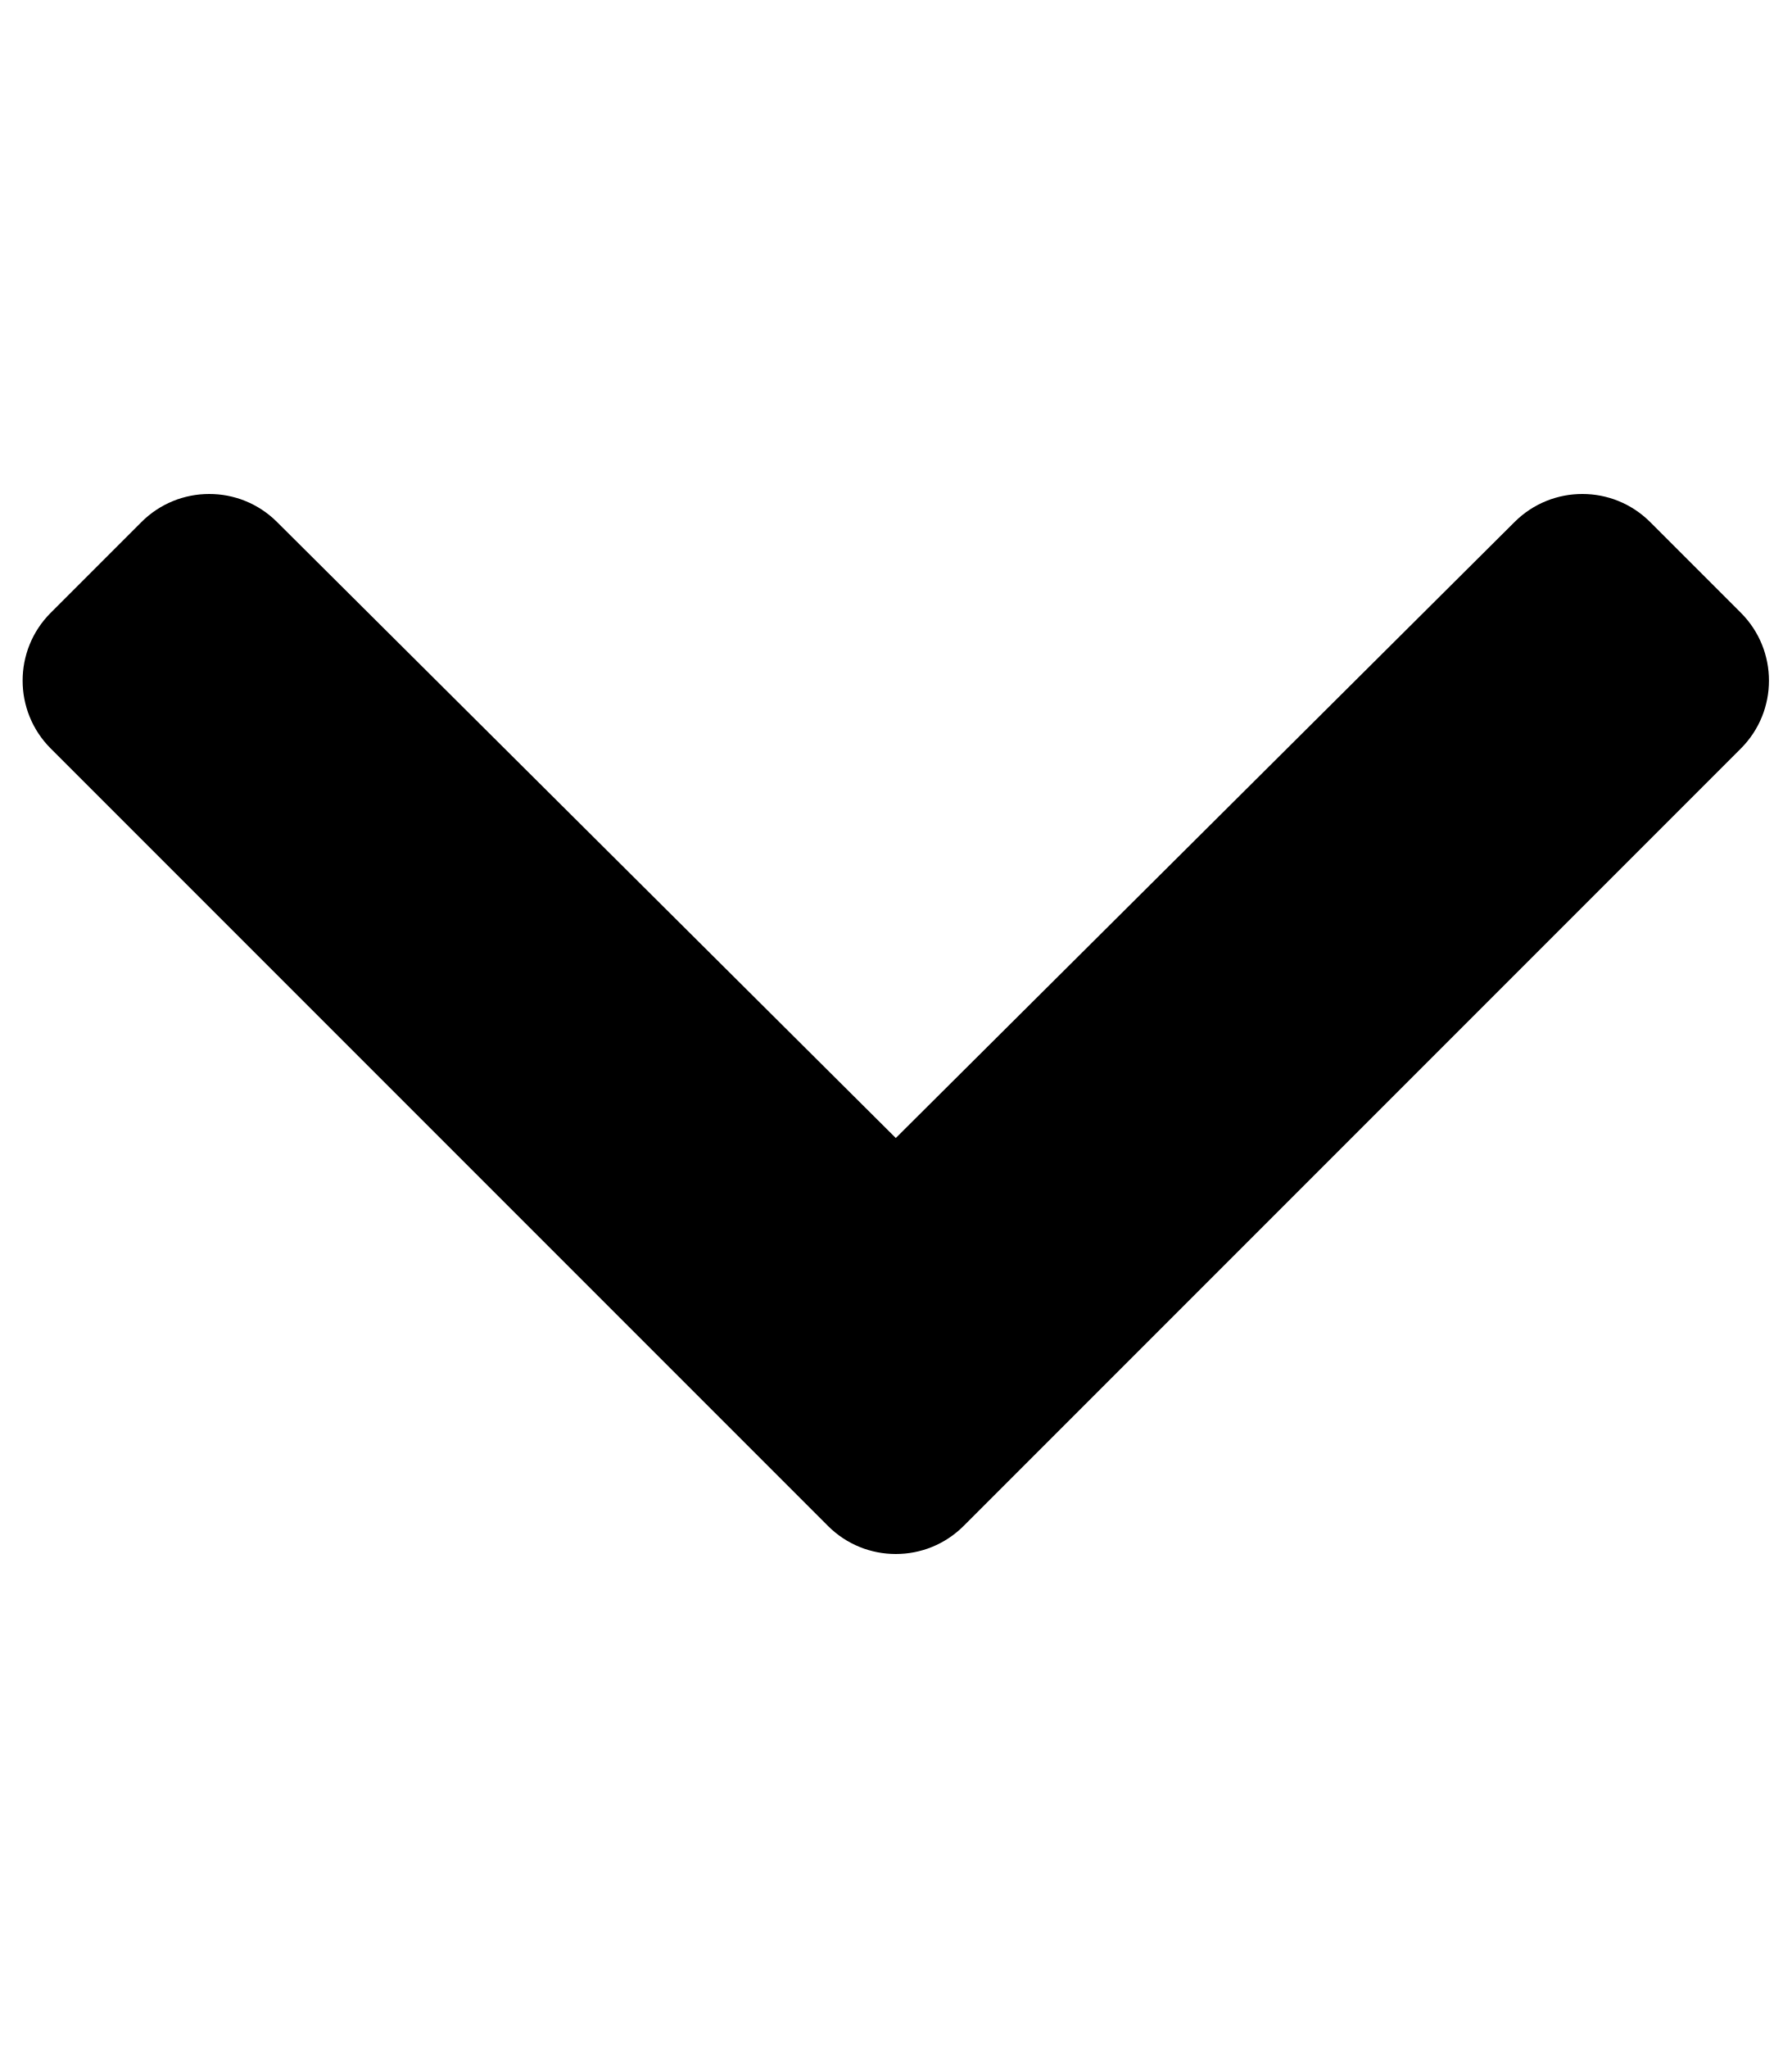
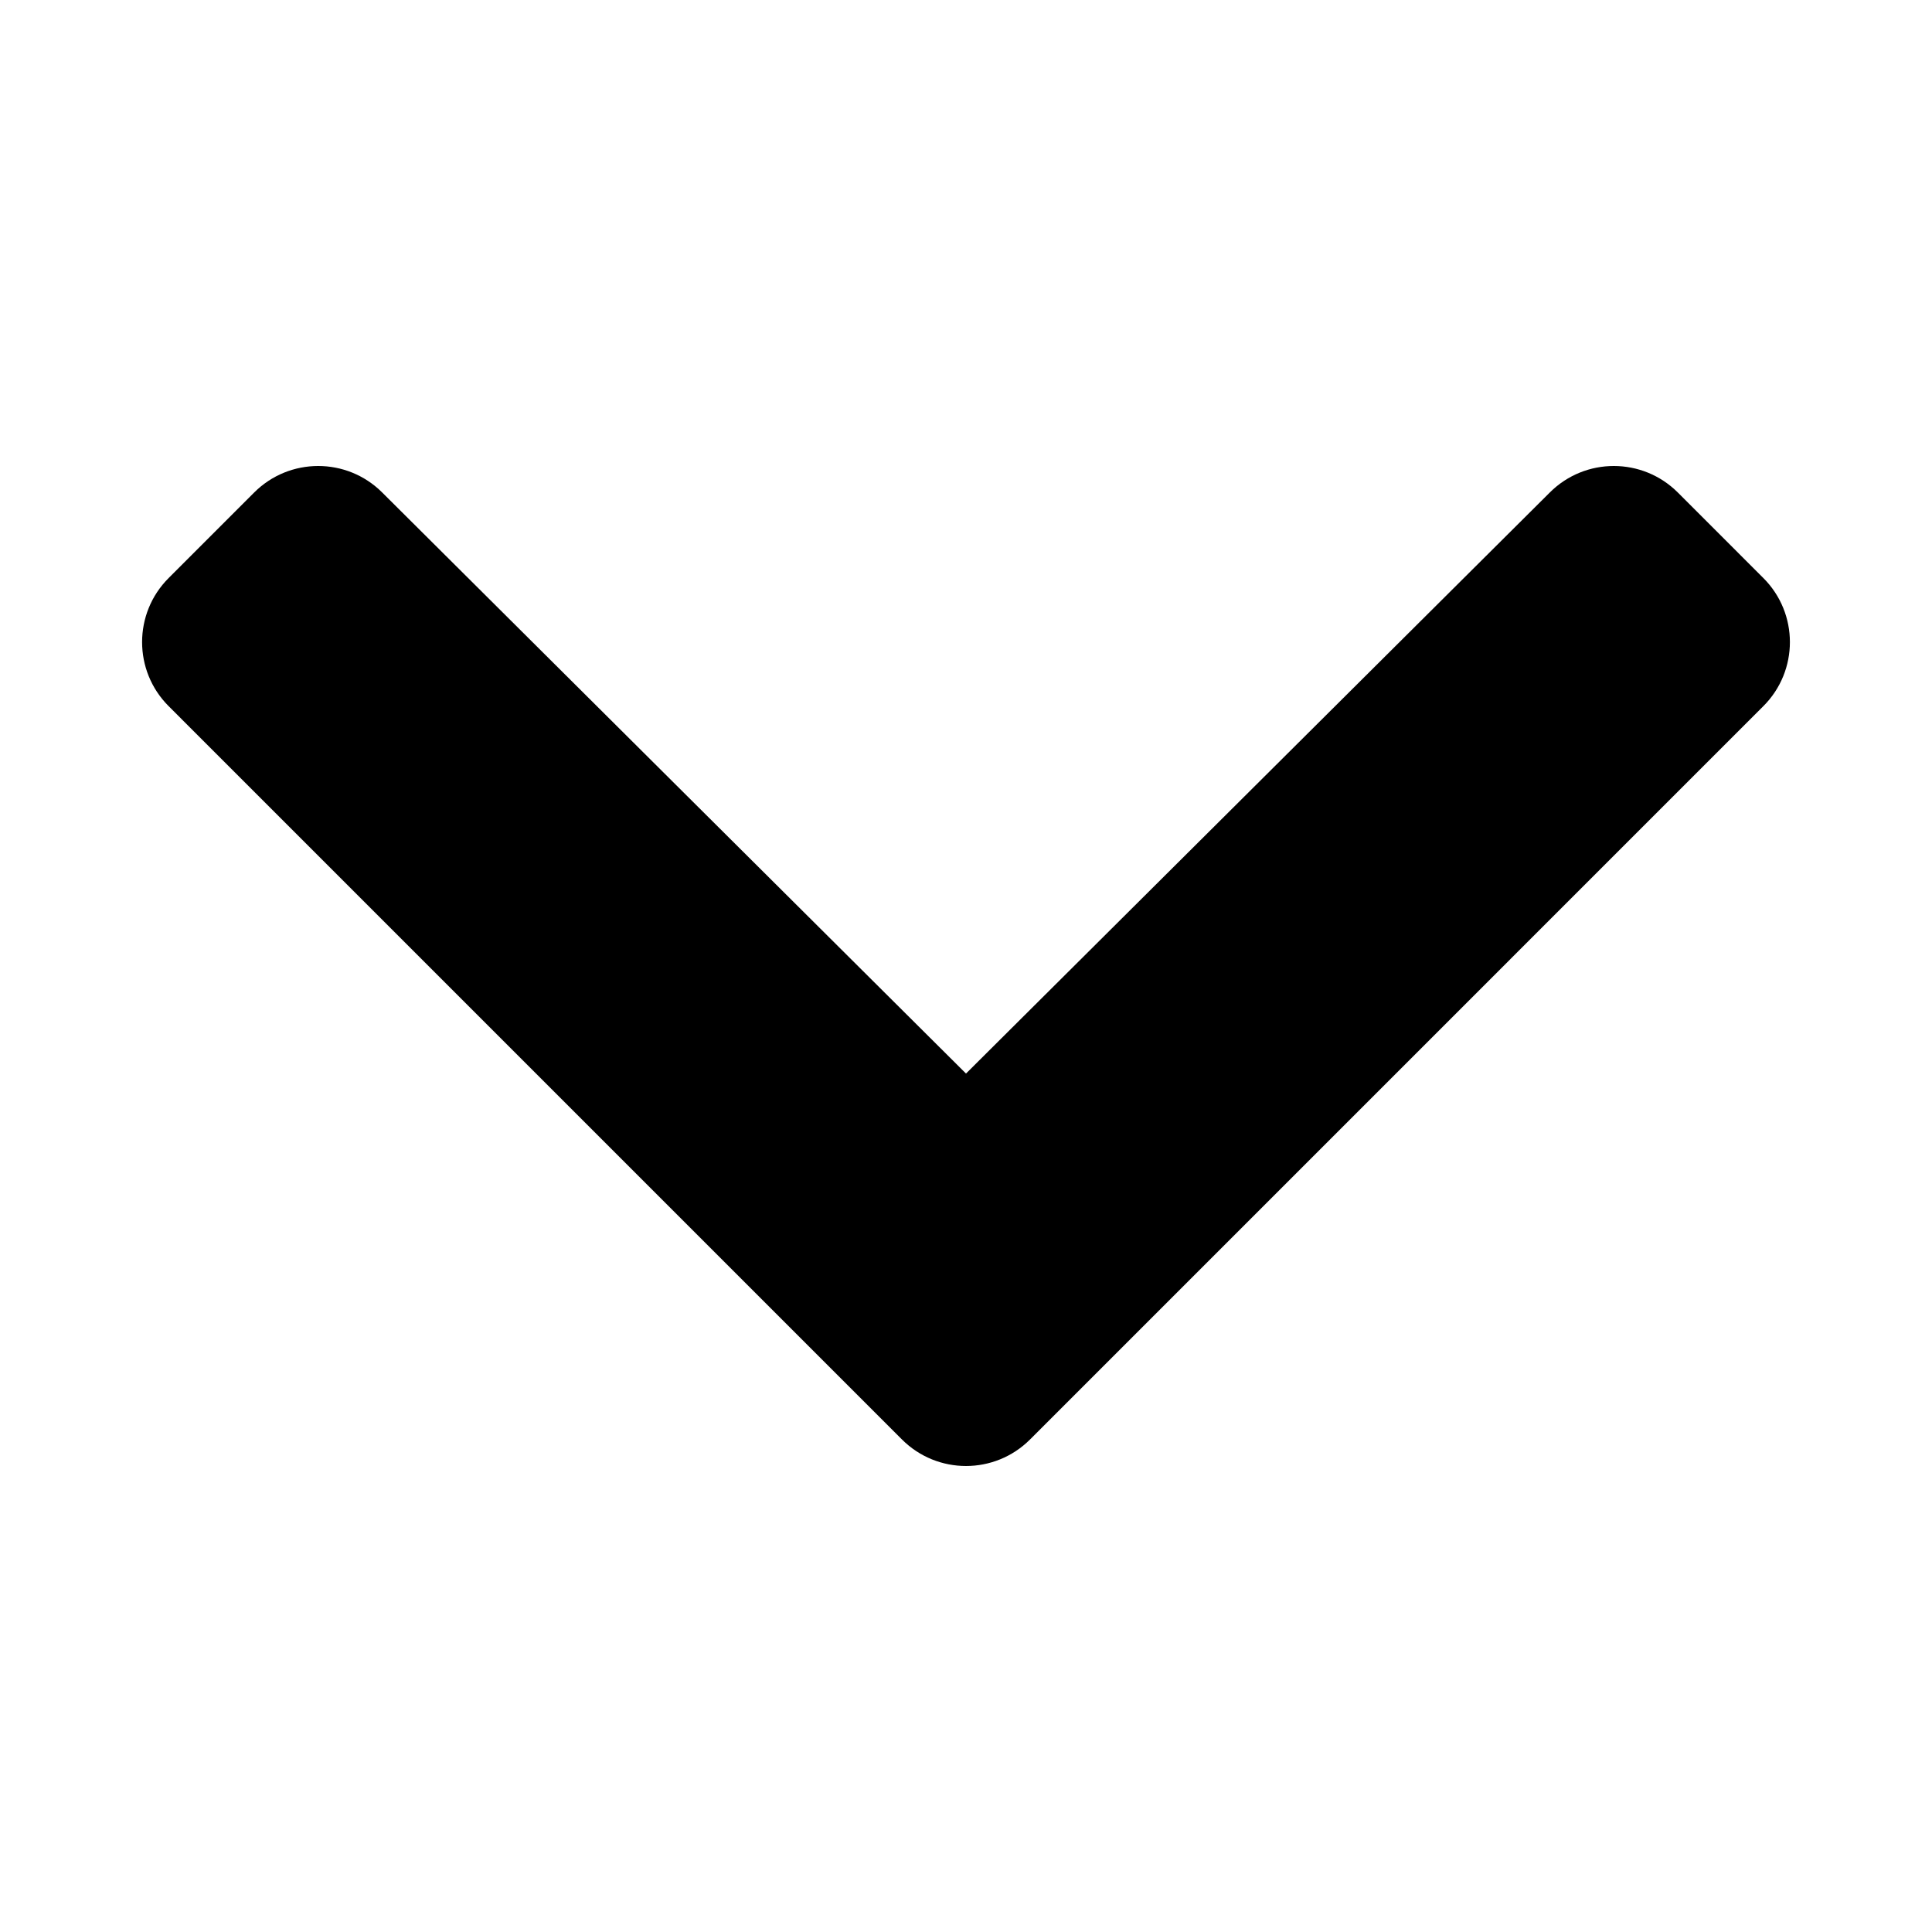
- <svg xmlns="http://www.w3.org/2000/svg" viewBox="0 0 448 512">
+ <svg xmlns="http://www.w3.org/2000/svg" width="20" height="20" viewBox="0 0 448 512">
  <path fill="currentColor" d="M207.029 381.476L12.686 187.132c-9.373-9.373-9.373-24.569 0-33.941l22.667-22.667c9.357-9.357 24.522-9.375 33.901-.04L224 284.505l154.745-154.021c9.379-9.335 24.544-9.317 33.901.04l22.667 22.667c9.373 9.373 9.373 24.569 0 33.941L240.971 381.476c-9.373 9.372-24.569 9.372-33.942 0z" />
</svg>
